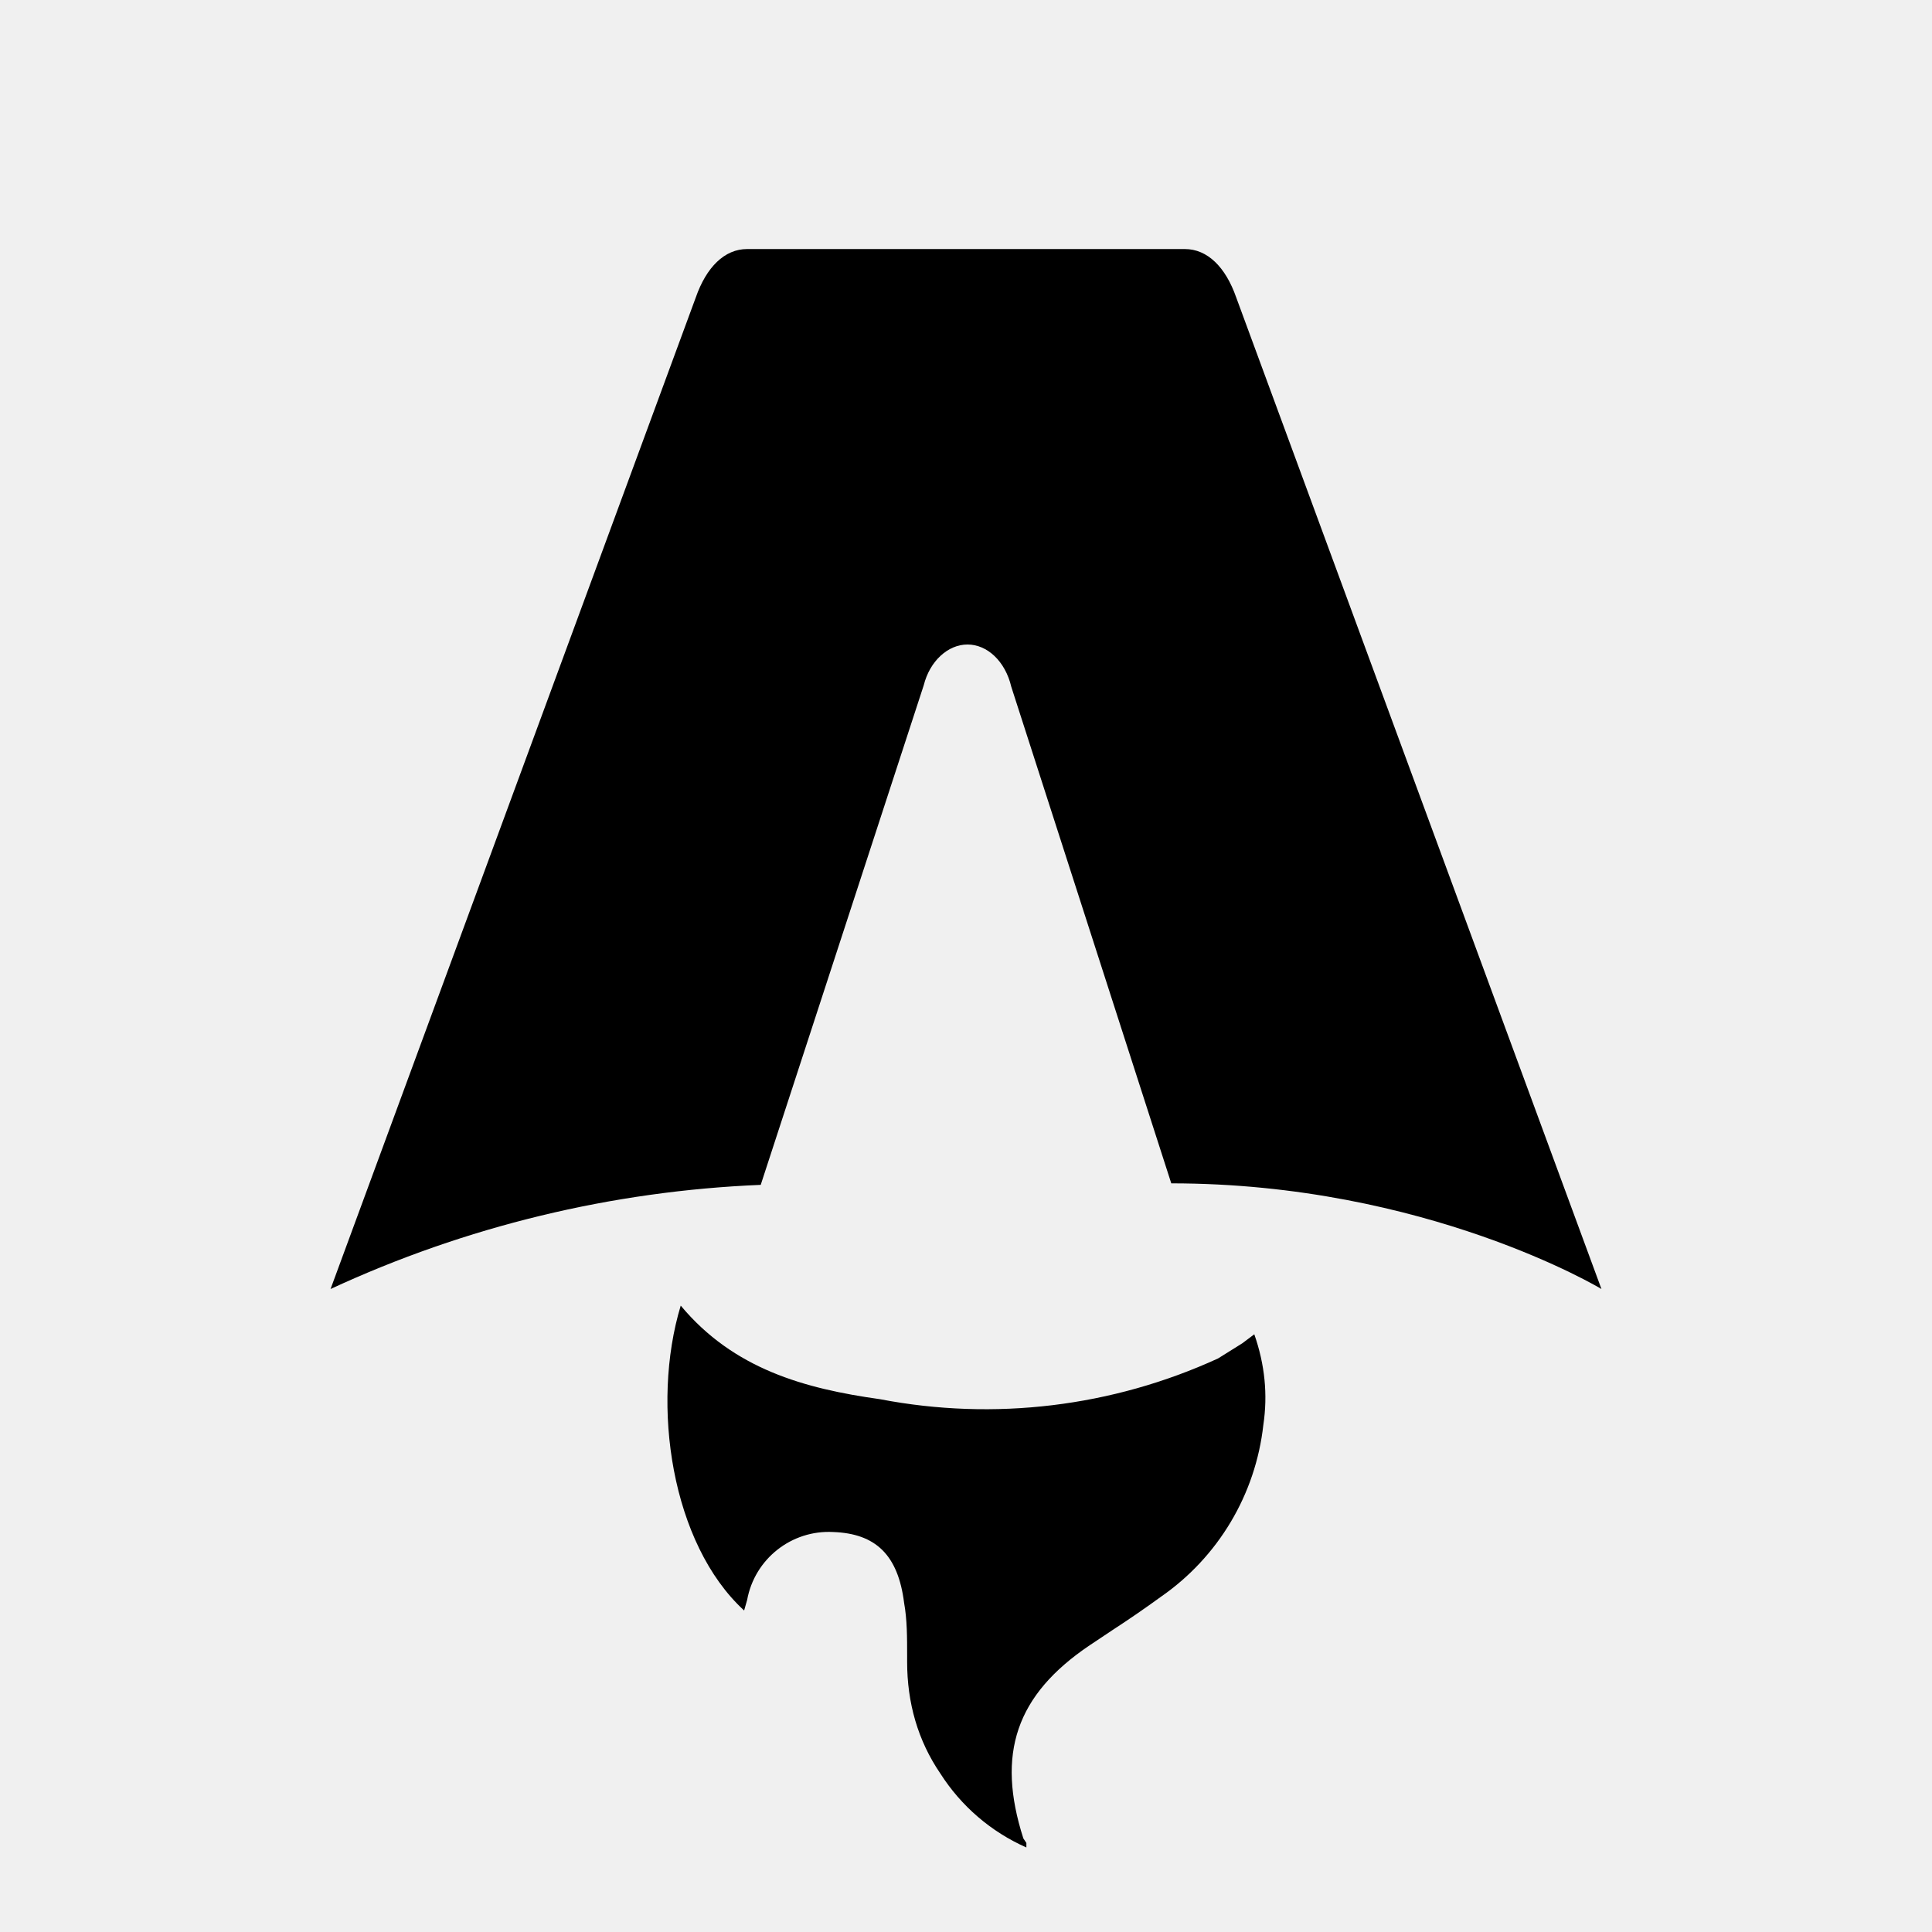
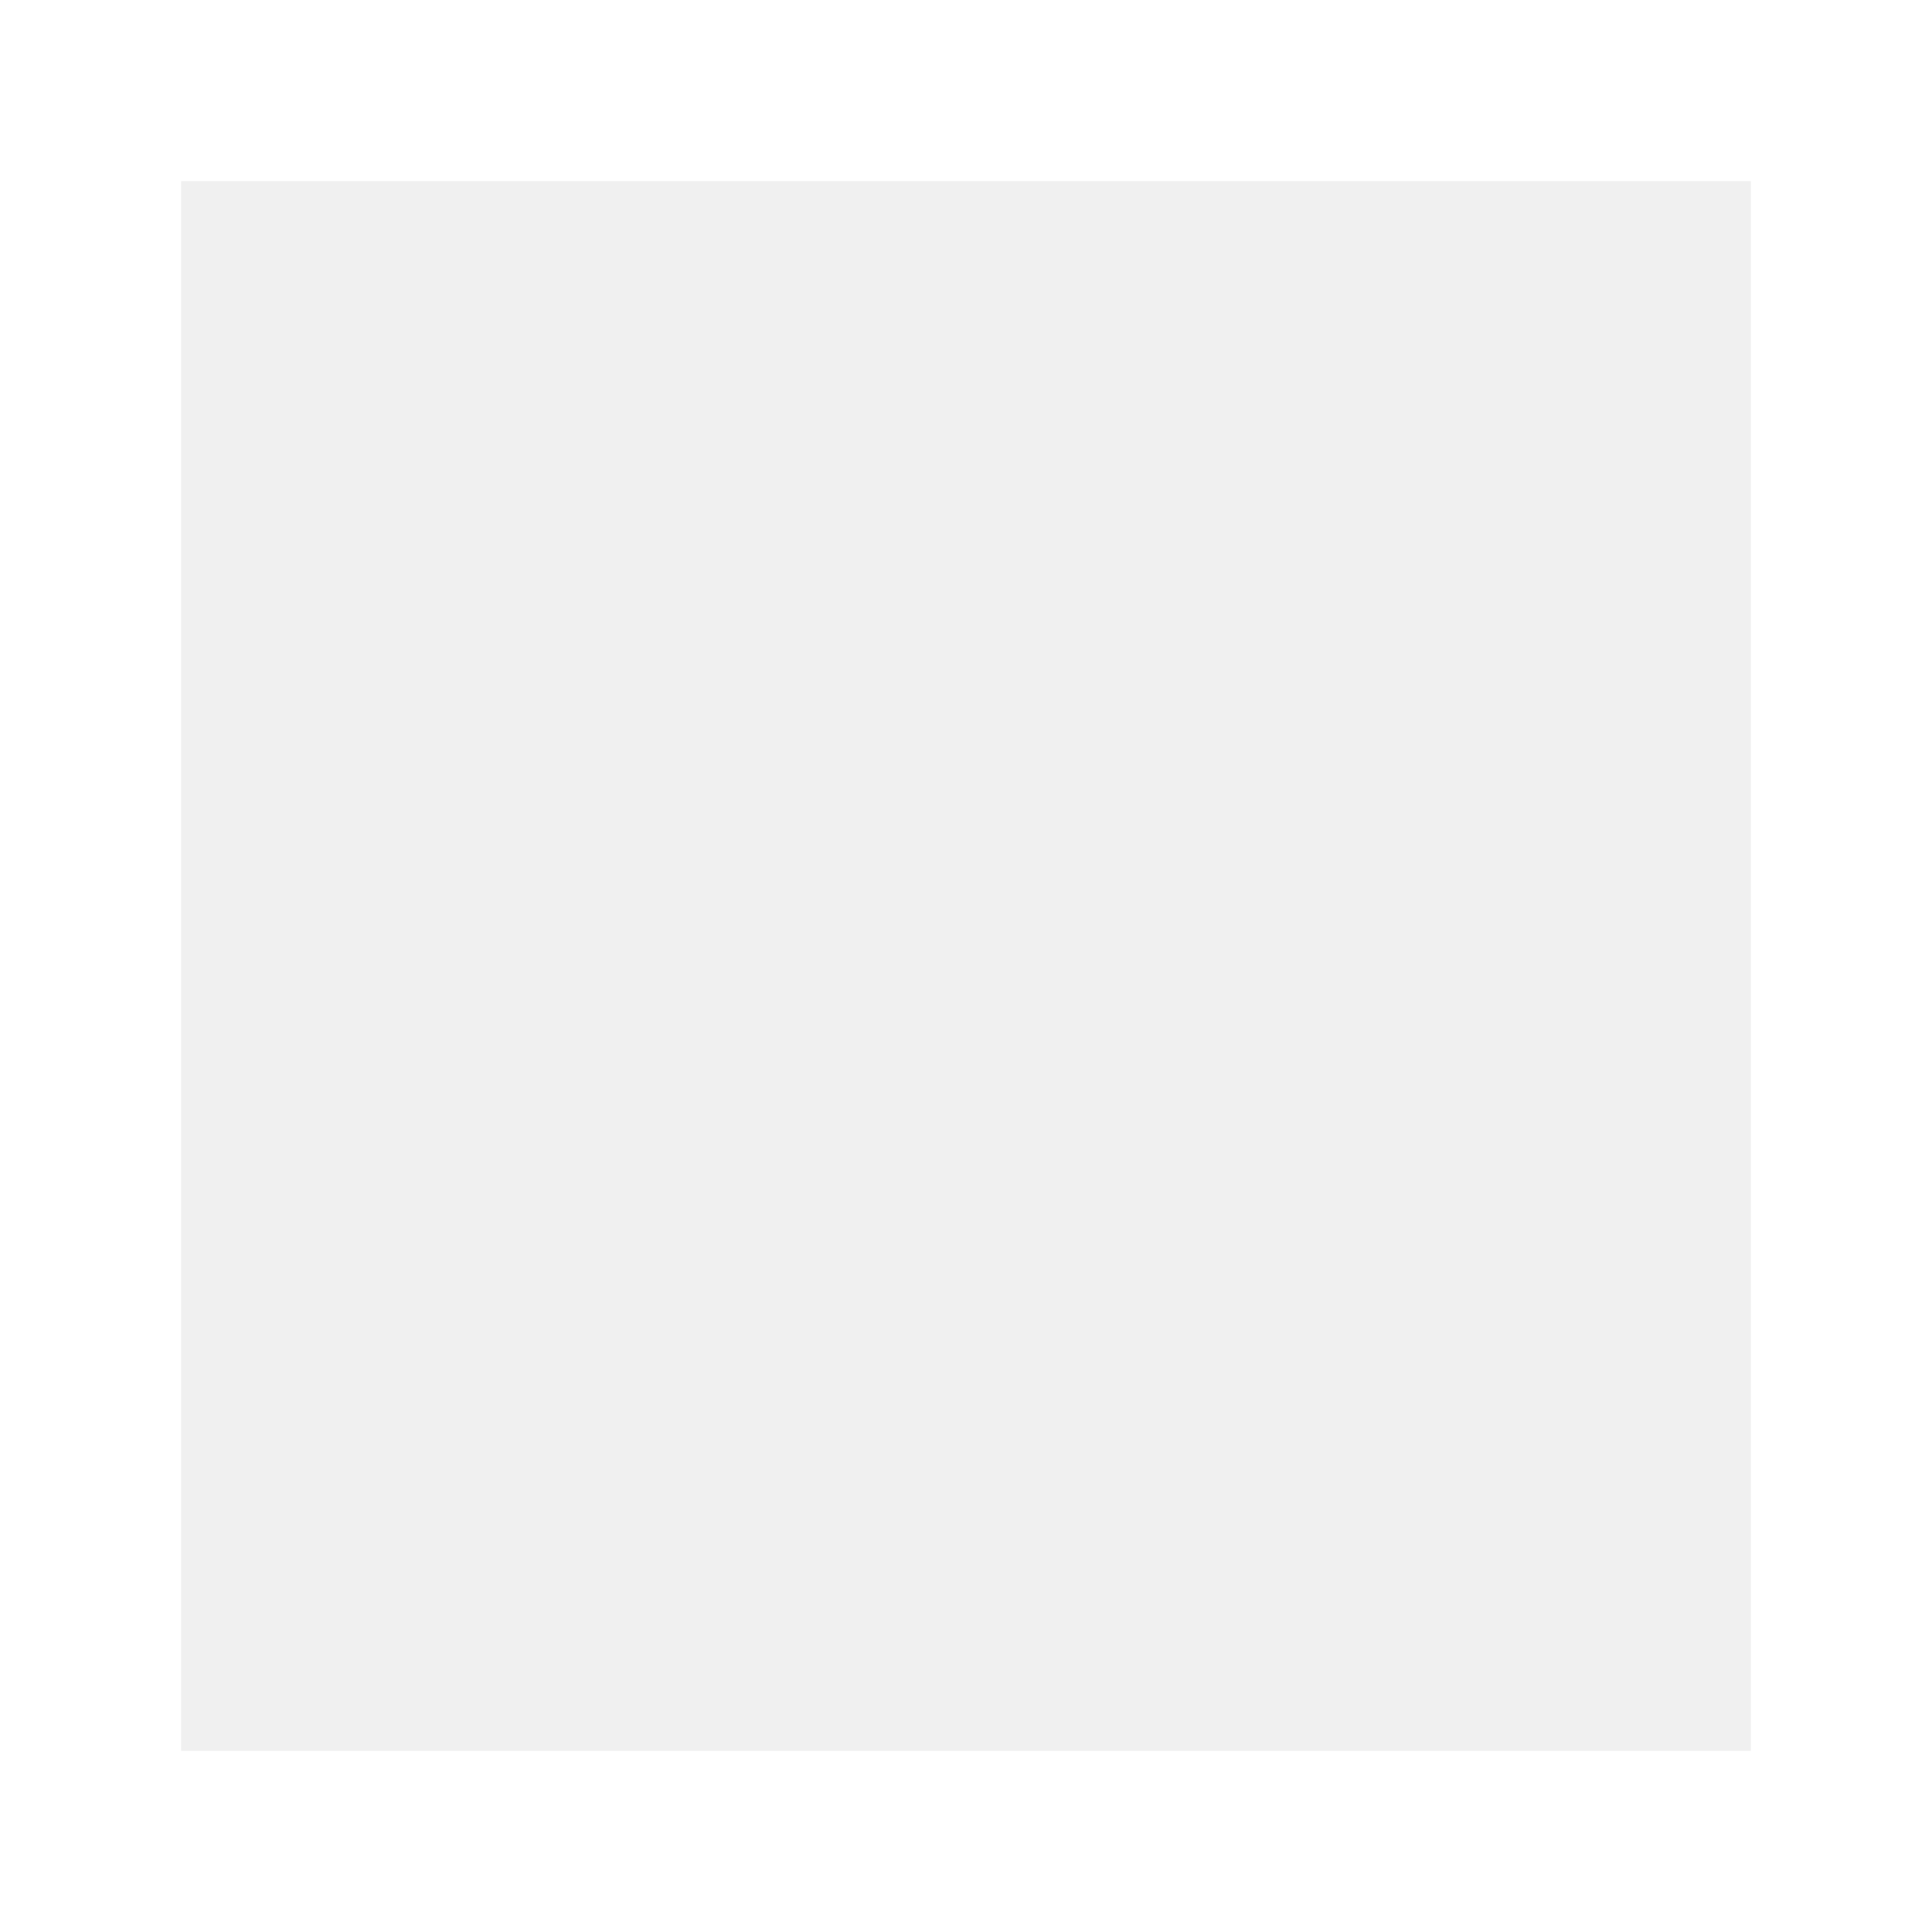
<svg xmlns="http://www.w3.org/2000/svg" fill="none" viewBox="0 0 128 128">
-   <path d="M50.4 78.5a75.1 75.1 0 0 0-28.5 6.9l24.2-65.7c.7-2 1.9-3.2 3.4-3.2h29c1.5 0 2.7 1.2 3.4 3.2l24.2 65.7s-11.6-7-28.5-7L67 45.5c-.4-1.7-1.6-2.8-2.9-2.8-1.3 0-2.5 1.1-2.9 2.7L50.4 78.5Zm-1.1 28.2Zm-4.2-20.2c-2 6.6-.6 15.8 4.2 20.2a17.5 17.5 0 0 1 .2-.7 5.5 5.5 0 0 1 5.7-4.5c2.8.1 4.3 1.5 4.7 4.7.2 1.1.2 2.3.2 3.5v.4c0 2.7.7 5.2 2.2 7.4a13 13 0 0 0 5.7 4.9v-.3l-.2-.3c-1.8-5.6-.5-9.5 4.4-12.8l1.5-1a73 73 0 0 0 3.2-2.2 16 16 0 0 0 6.8-11.4c.3-2 .1-4-.6-6l-.8.6-1.6 1a37 37 0 0 1-22.4 2.7c-5-.7-9.7-2-13.2-6.2Z" />
+   <rect width="128" height="128" stroke="white" stroke-width="24" fill="none" />
  <style>
-         path { fill: #000; }
+         rect { stoke: #000; }
        @media (prefers-color-scheme: dark) {
-             path { fill: #FFF; }
+             rect { stoke: #FFF; }
        }
    </style>
</svg>
